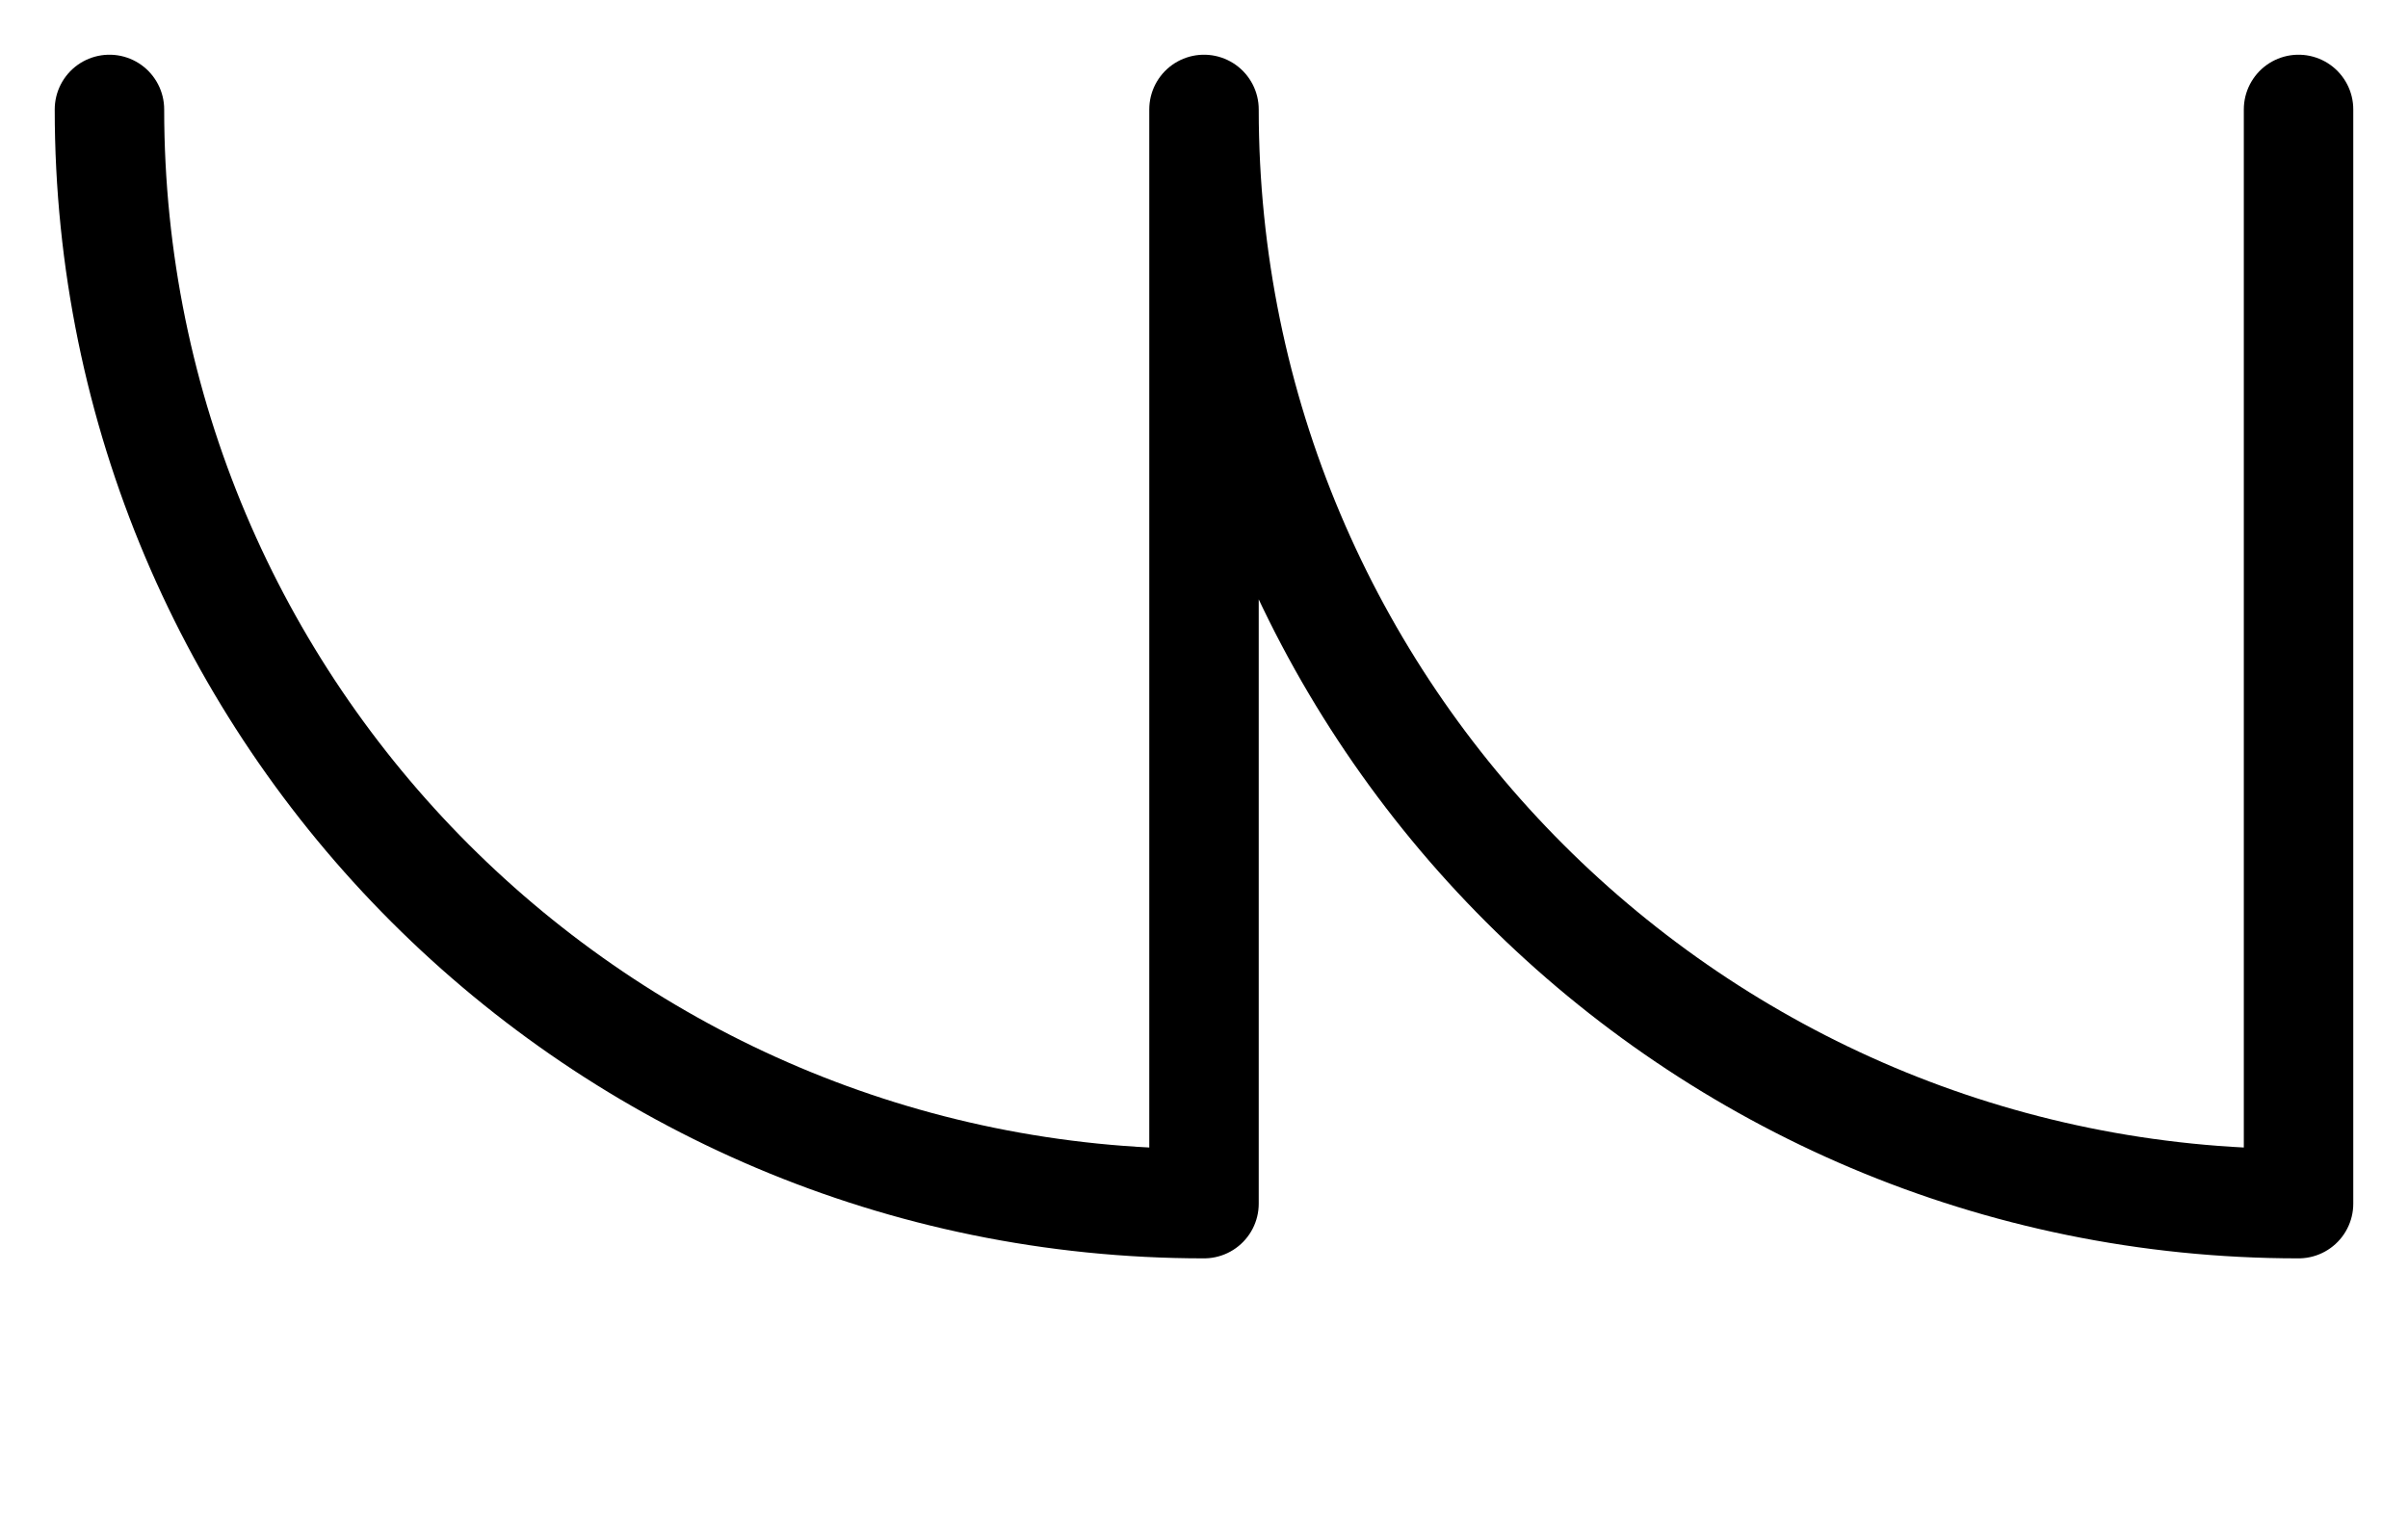
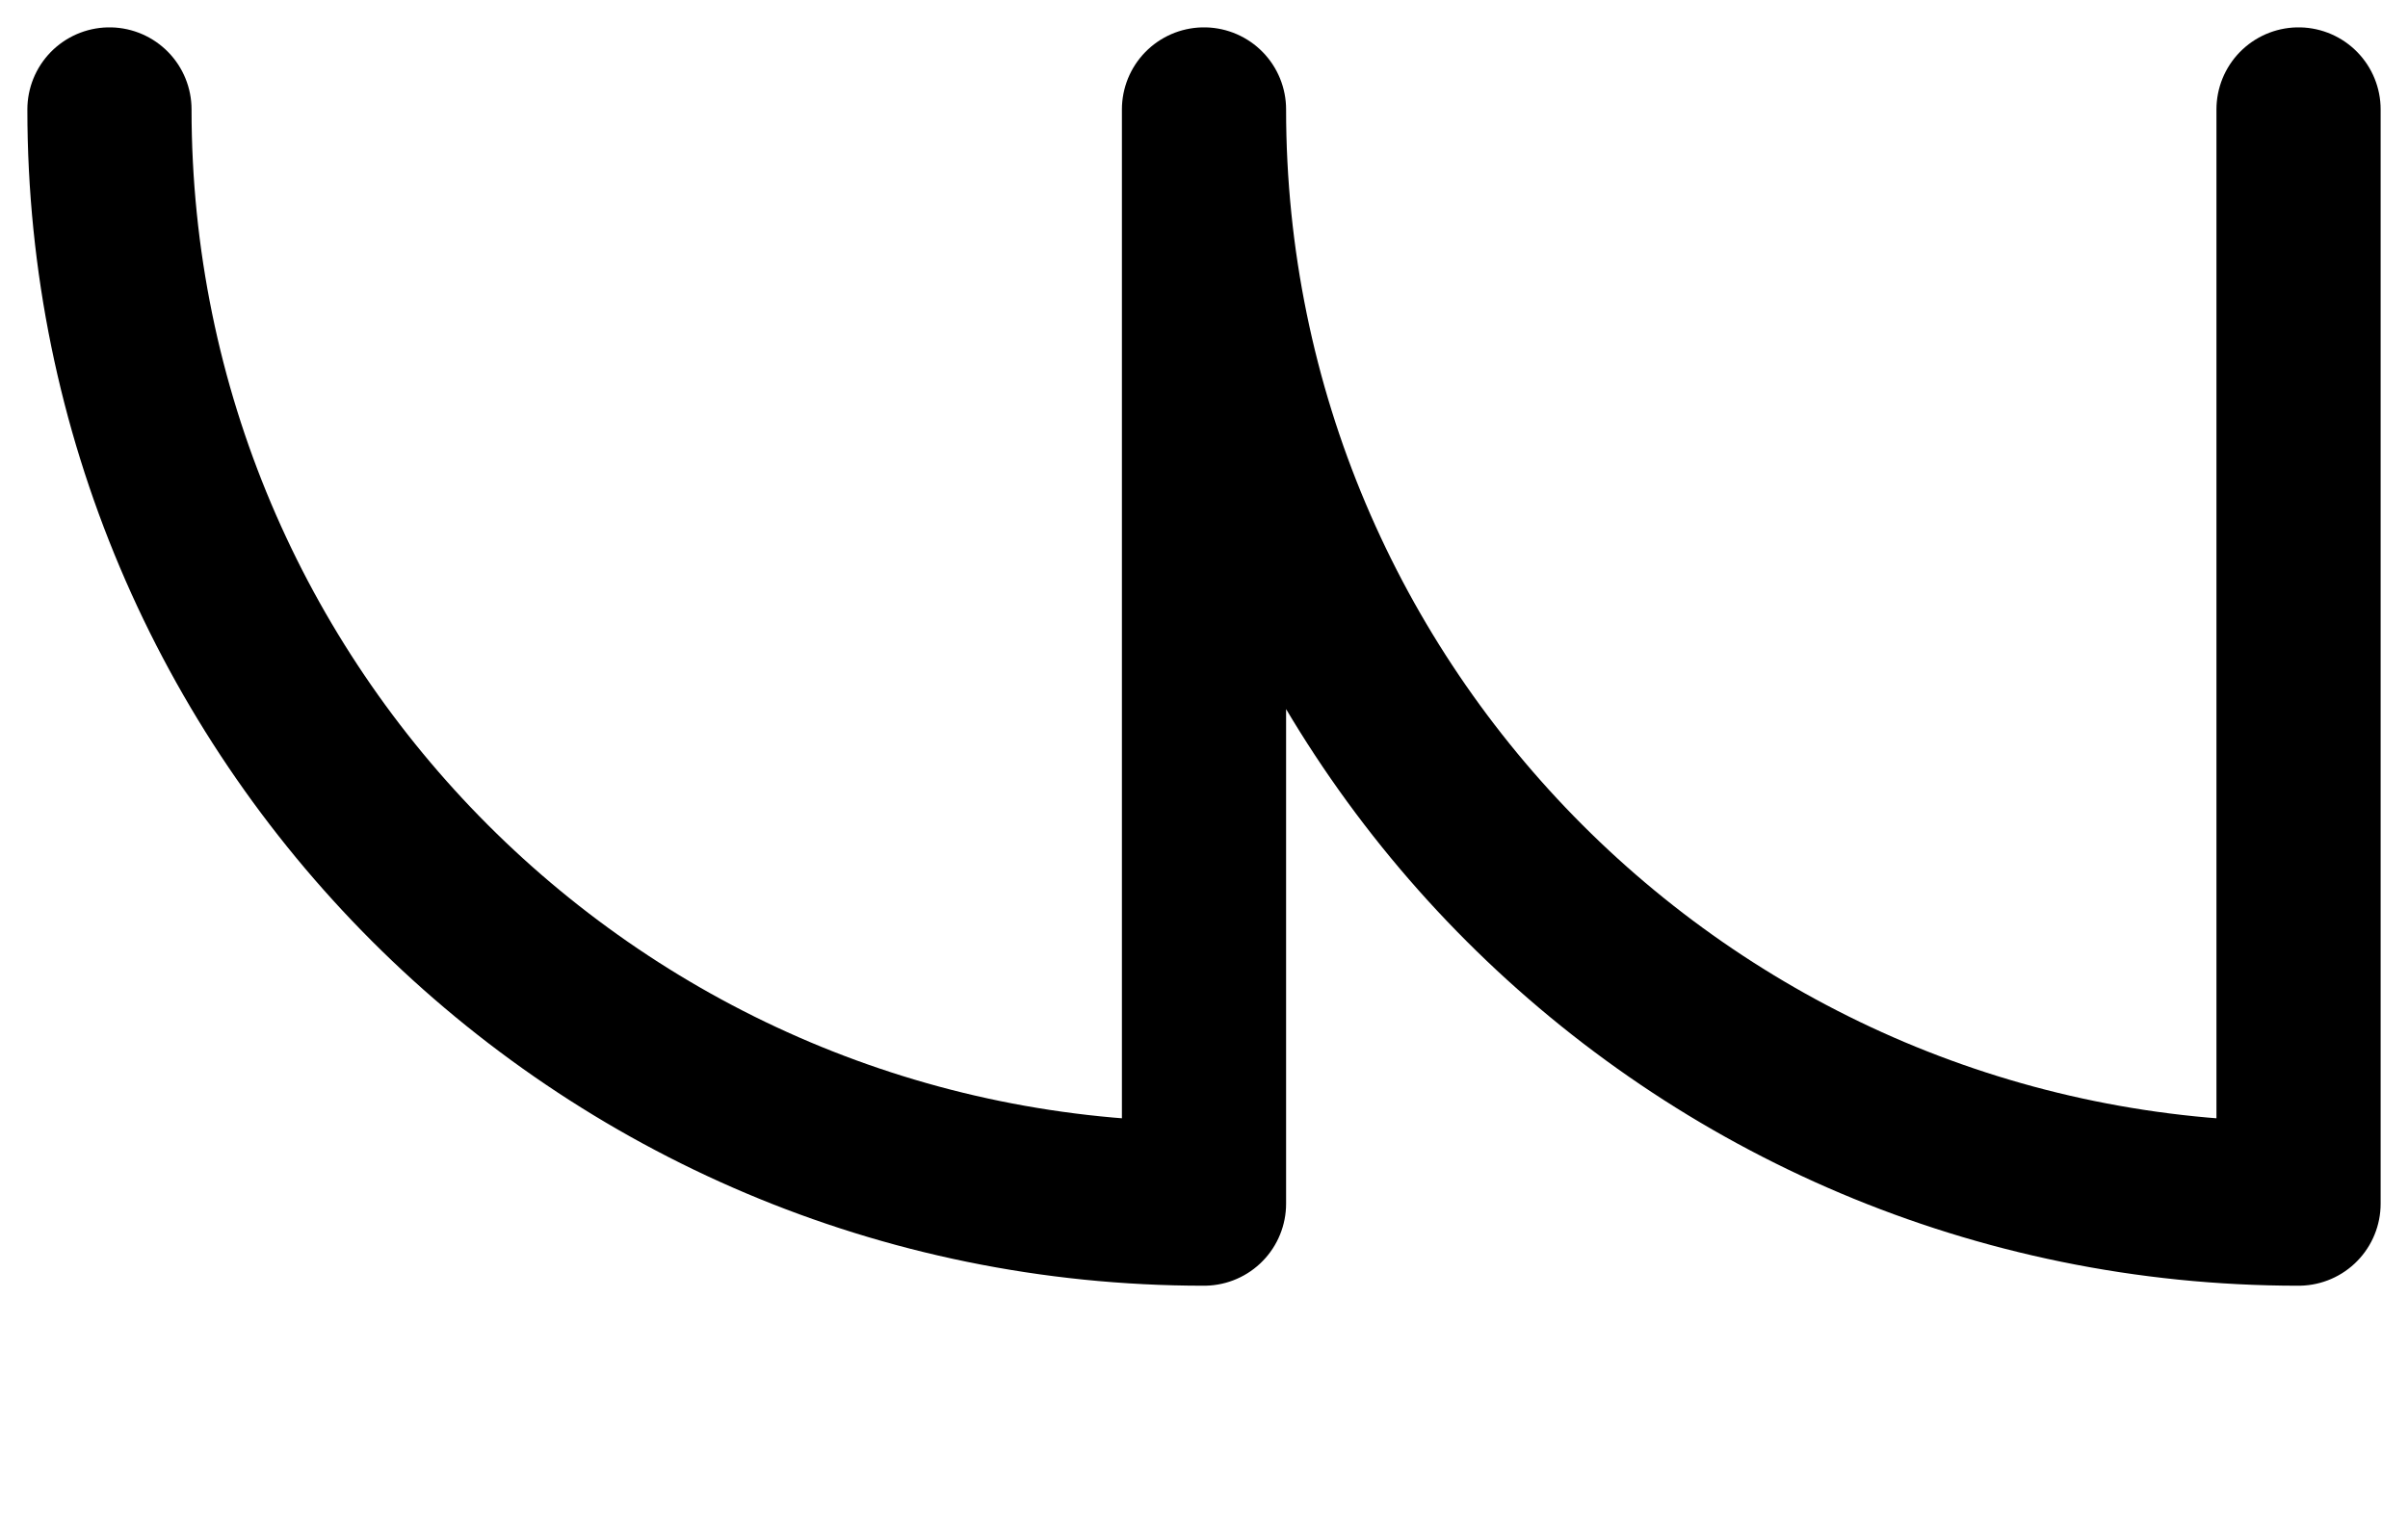
<svg xmlns="http://www.w3.org/2000/svg" viewBox="0 0 22 14">
-   <path d="M 1 1 A 10 10 0 0 0 11 11 M 11 11 V 1 M 11 1 A 10 10 0 0 0 21 11 M 21 11 V 1" stroke="#000000" stroke-width="1" stroke-linecap="round" fill="none" />
+   <path d="M 1 1 A 10 10 0 0 0 11 11 M 11 11 V 1 M 11 1 A 10 10 0 0 0 21 11 M 21 11 V 1" stroke="#000000" stroke-width="1.5" stroke-linecap="round" fill="none" />
</svg>
